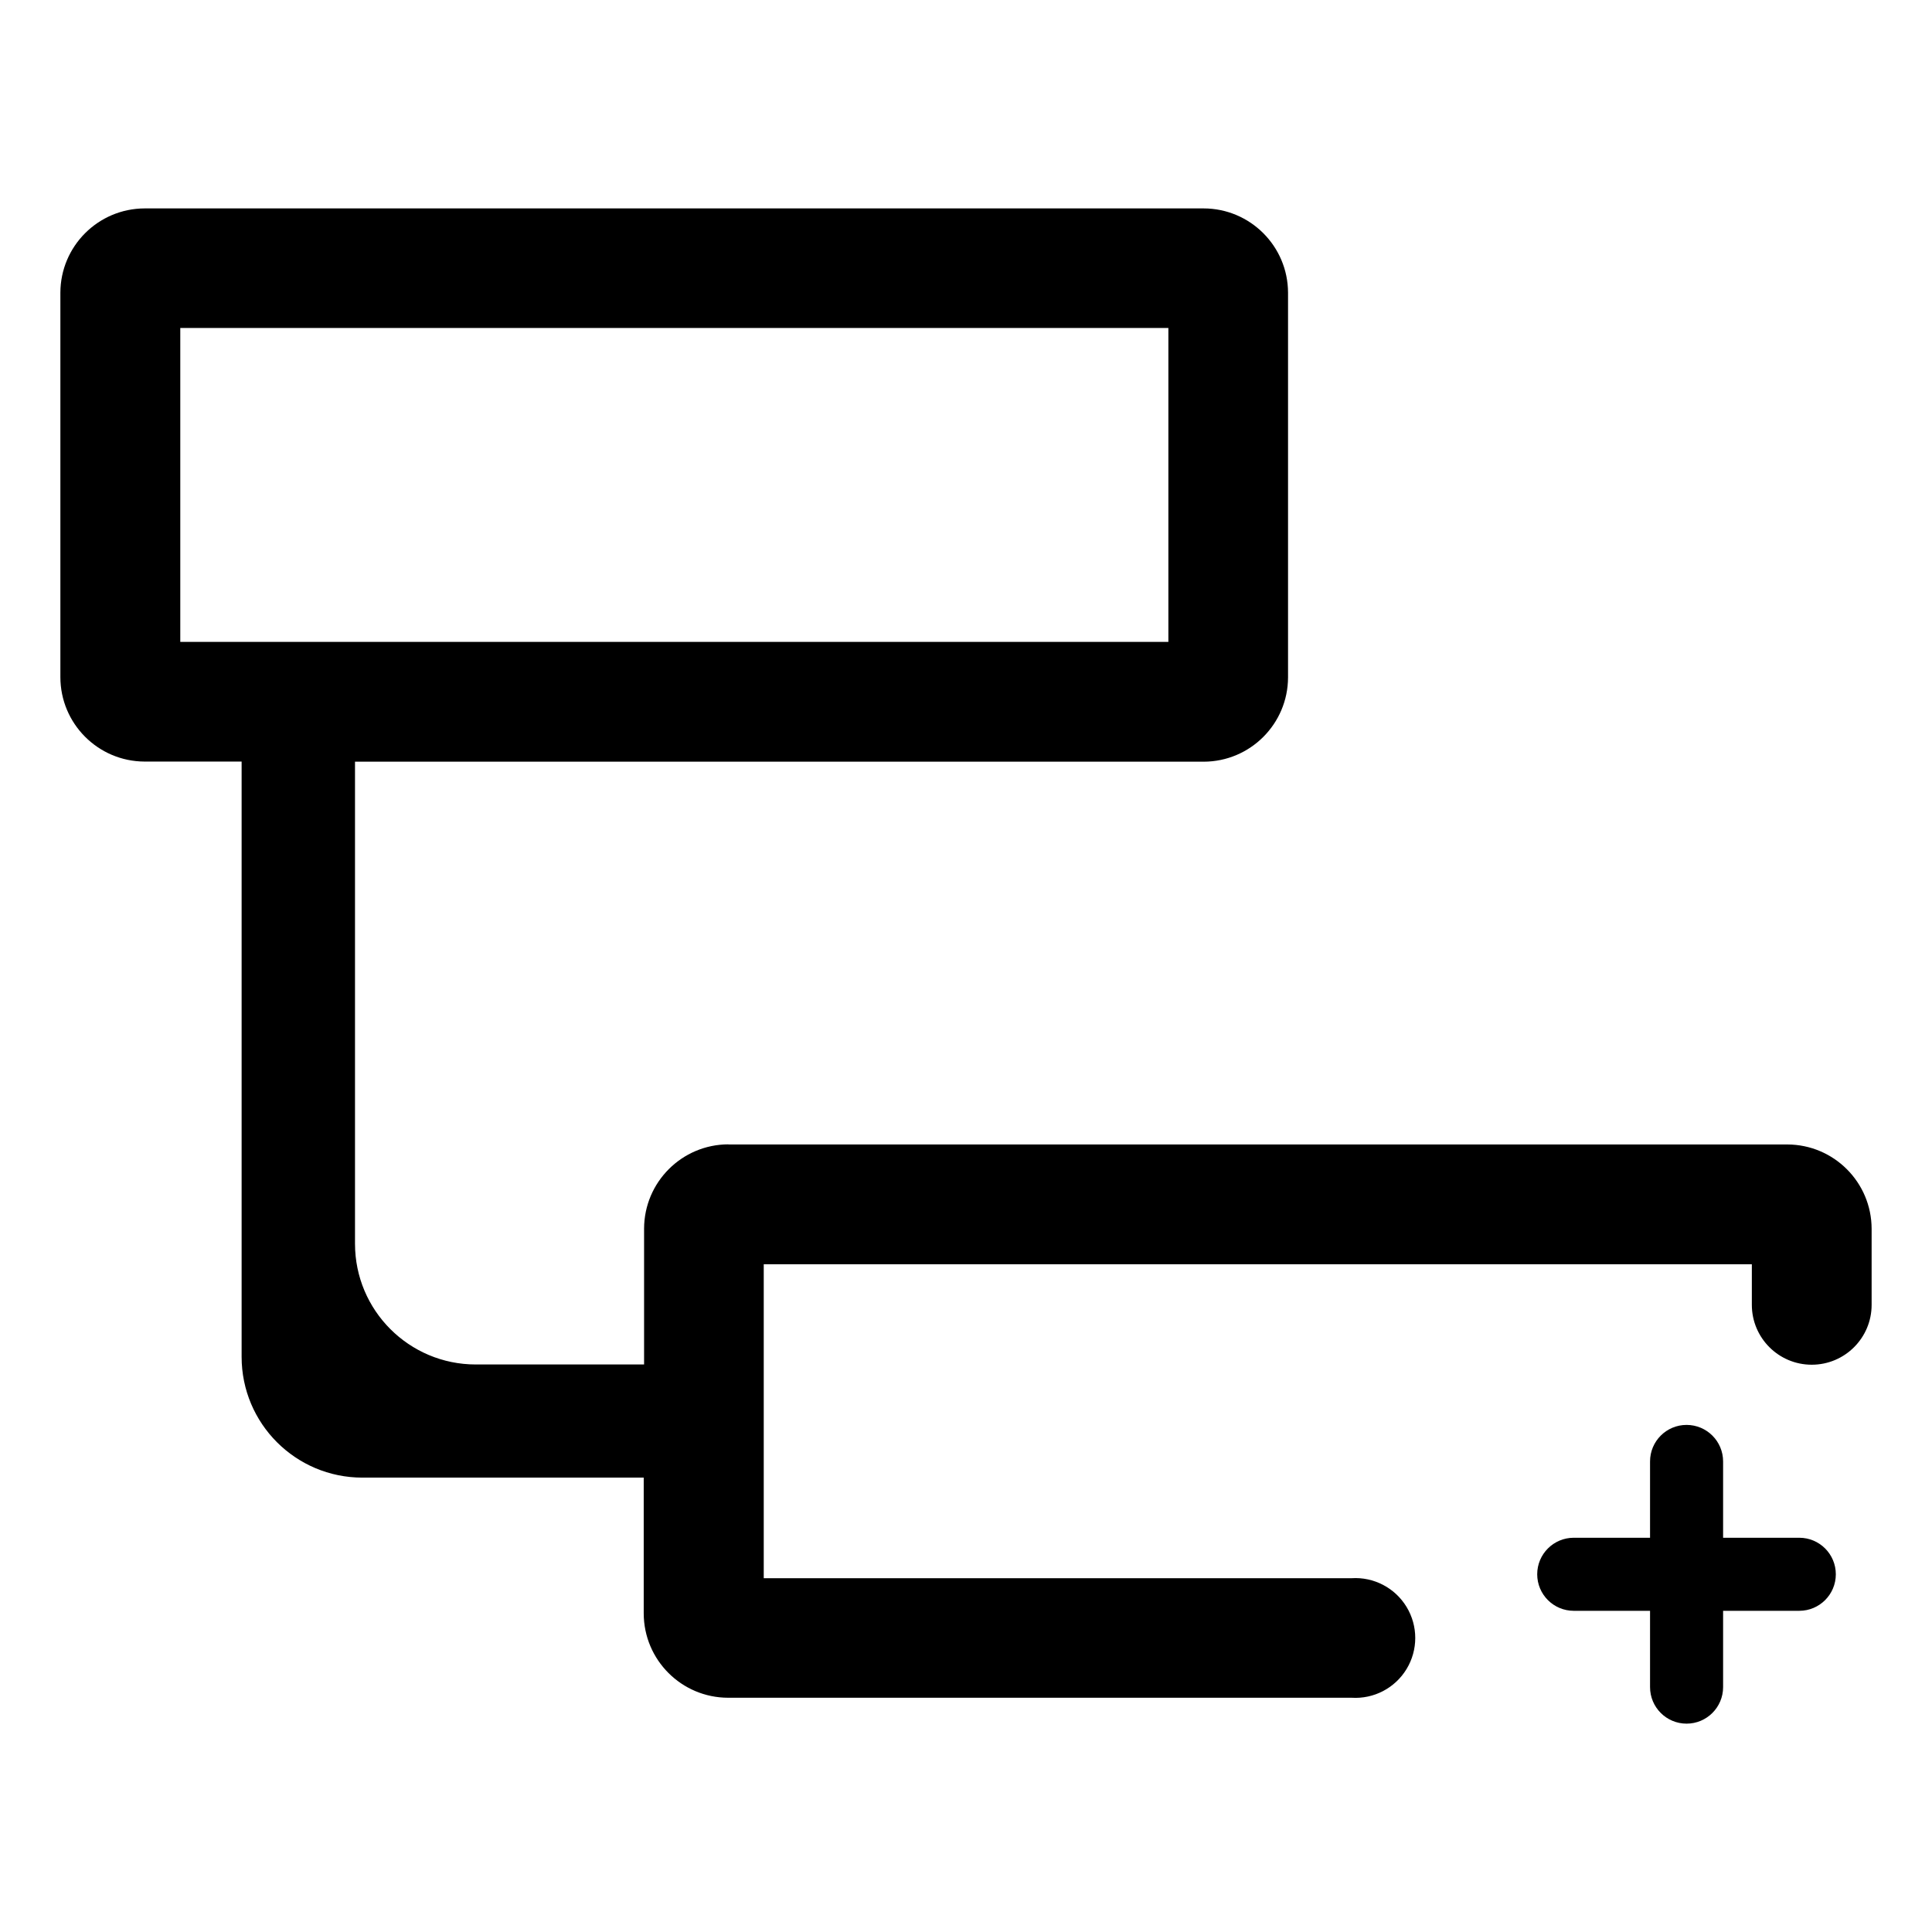
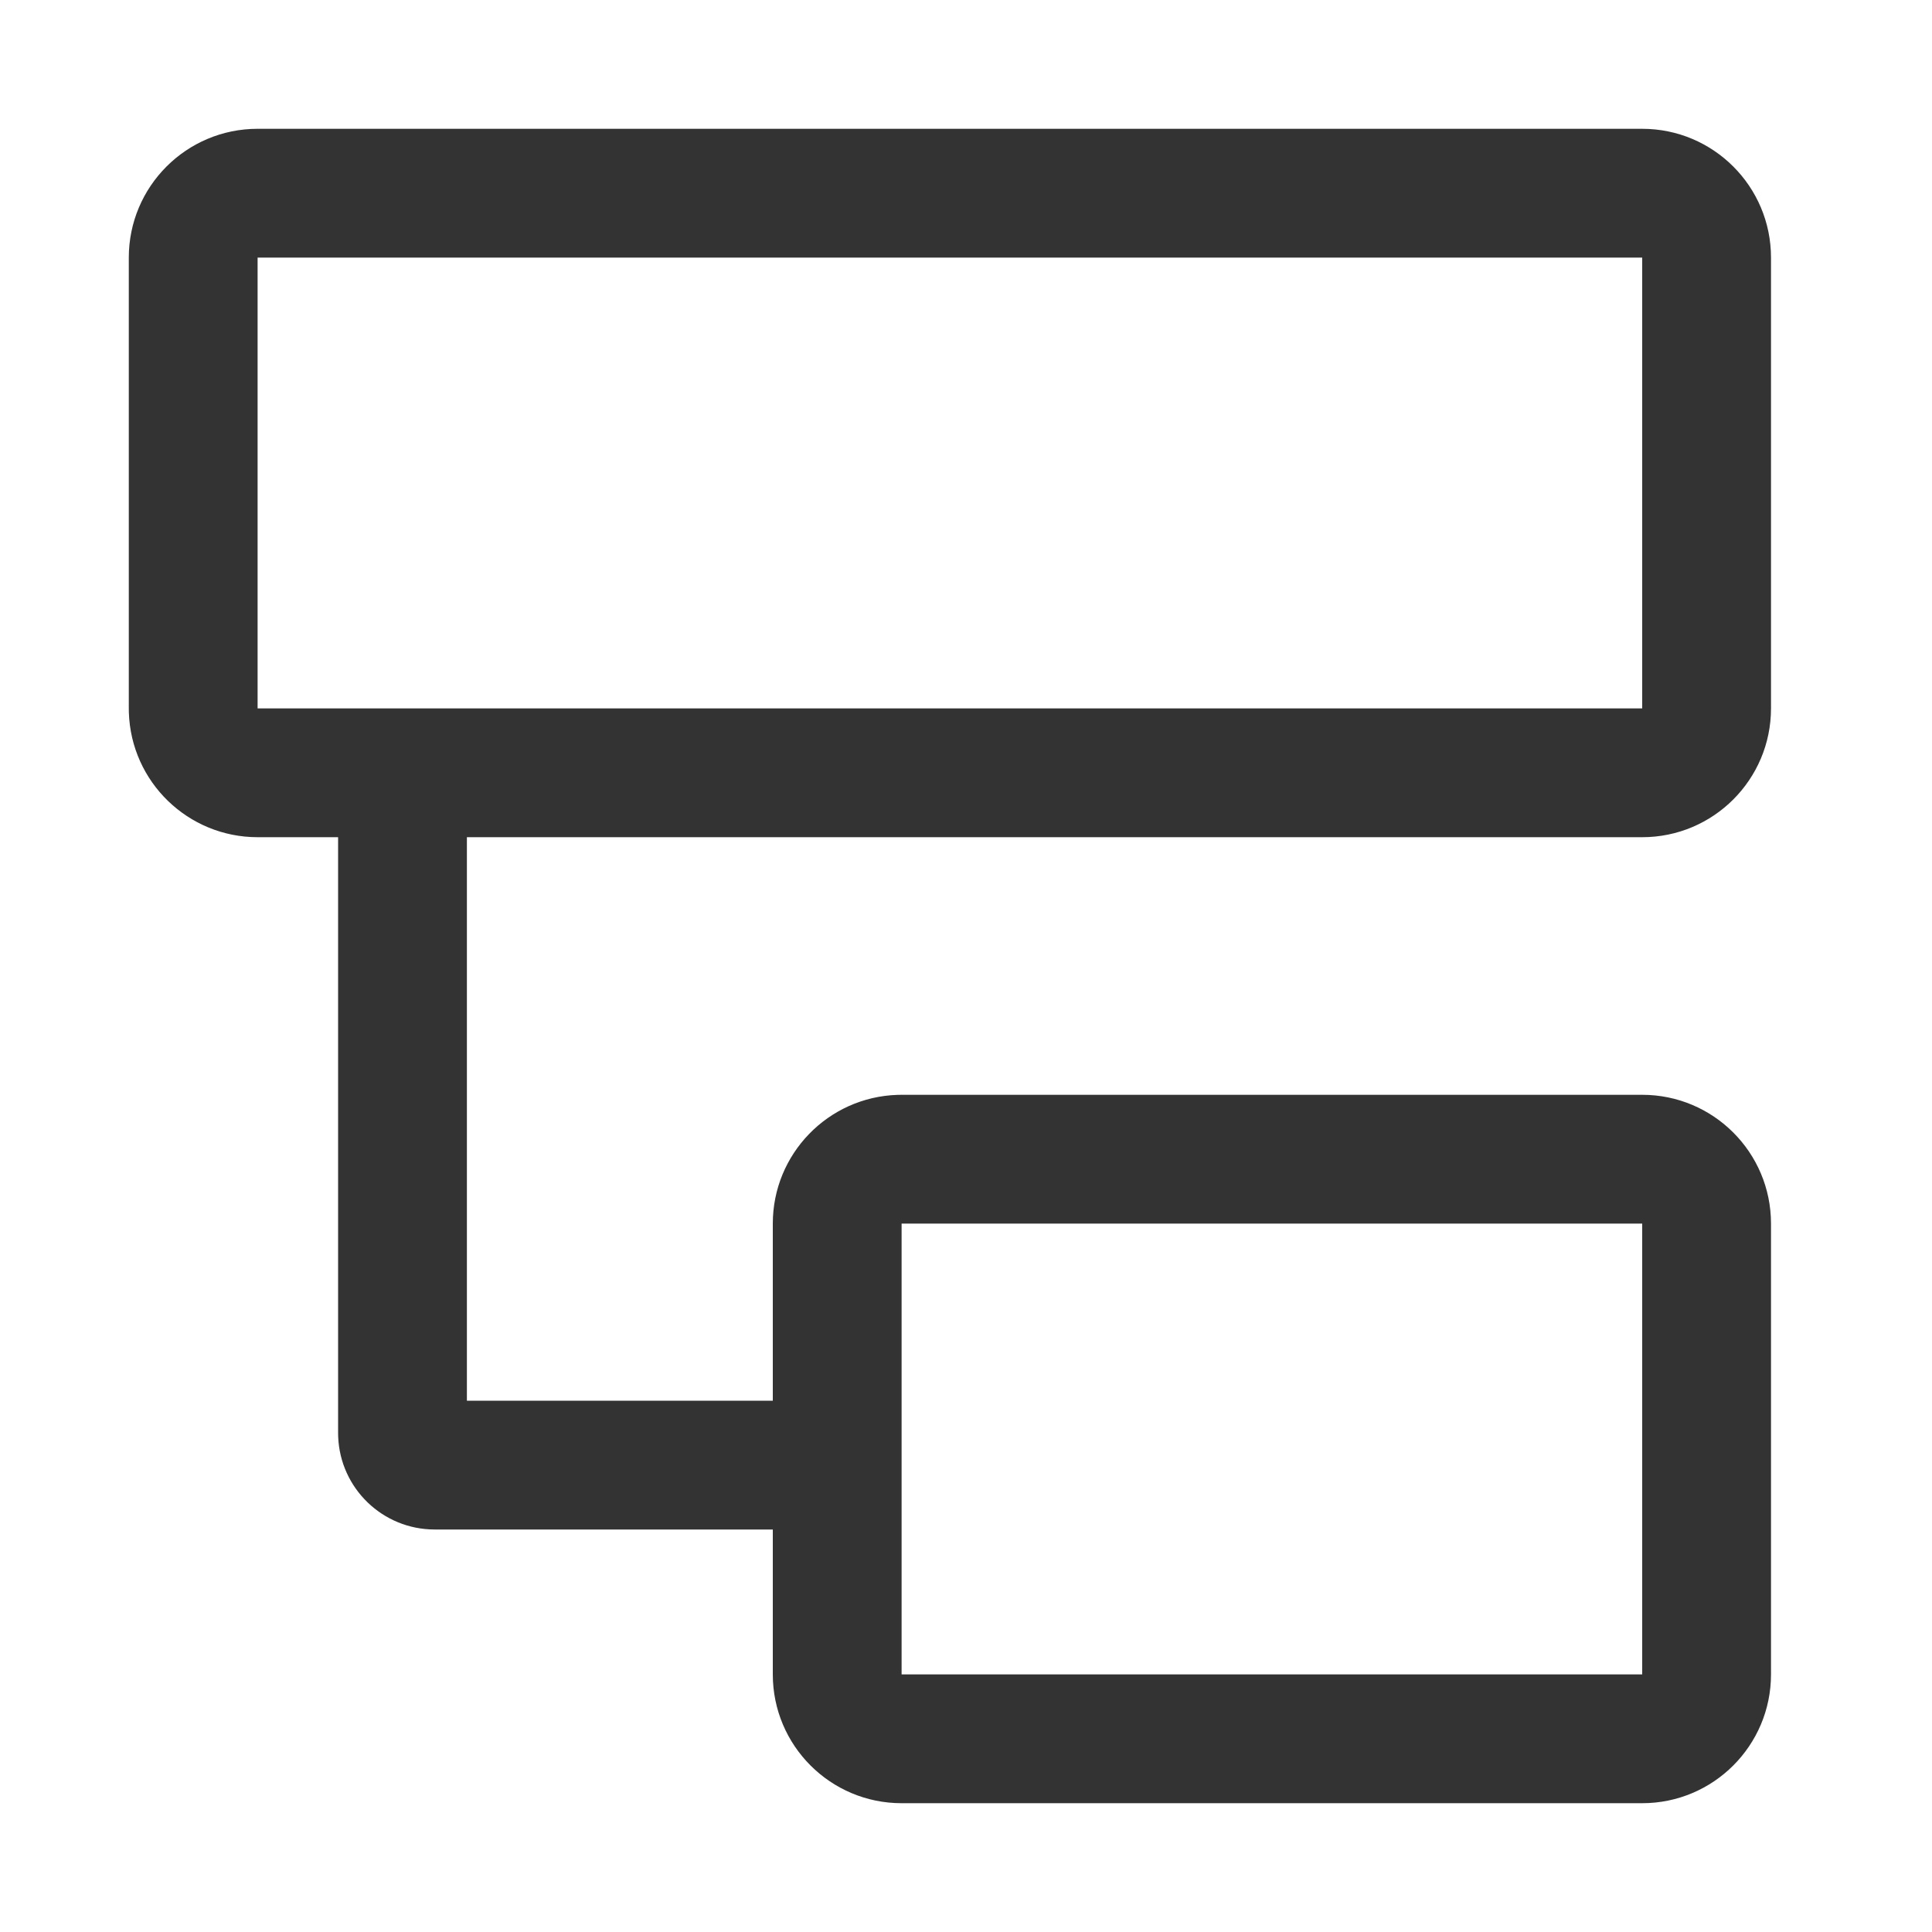
- <svg xmlns="http://www.w3.org/2000/svg" viewBox="0 0 16 16">
-   <path fill="currentColor" d="M6.032 9.478h8.77a.7.7 0 0 1 .698.698v.63a.496.496 0 1 1-.992 0v-.336H6.325v2.6h4.868a.496.496 0 1 1 0 .99H6.03a.7.7 0 0 1-.699-.698v-1.125h-2.33a1 1 0 0 1-1-1v-4.93h-.803a.7.7 0 0 1-.698-.7V2.424a.7.7 0 0 1 .698-.698h8.77a.7.7 0 0 1 .699.698V5.61a.7.7 0 0 1-.699.698H2.94V10.3a1 1 0 0 0 1 1h1.394v-1.125a.7.7 0 0 1 .699-.698m-4.54-6.761v2.6h8.183v-2.6zm12.172 9.387a.302.302 0 0 1 .605 0v.632h.631a.302.302 0 0 1 0 .605h-.631v.632a.302.302 0 0 1-.605 0v-.632h-.632a.302.302 0 0 1 0-.605h.632z" />
+ <svg xmlns="http://www.w3.org/2000/svg" t="1750214664216" class="icon" viewBox="0 0 1024 1024" version="1.1" p-id="14707" width="16" height="16">
+   <path d="M870.4 68.267a68.267 68.267 0 0 1 68.267 68.267v238.933a68.267 68.267 0 0 1-68.267 68.267H247.467v298.667h162.133V648.533a68.267 68.267 0 0 1 66.133-68.233L477.867 580.267h392.533a68.267 68.267 0 0 1 68.267 68.267v238.933a68.267 68.267 0 0 1-68.267 68.267H477.867a68.267 68.267 0 0 1-68.267-68.267v-76.8H230.4a51.2 51.2 0 0 1-51.166-49.28L179.2 759.467V443.733h-42.667a68.267 68.267 0 0 1-68.233-66.133L68.267 375.467V136.533a68.267 68.267 0 0 1 68.267-68.267z m0 580.267H477.867v238.933h392.533V648.533z m0-512H136.533v238.933h733.867V136.533z" fill="#333333" p-id="14708" />
</svg>
